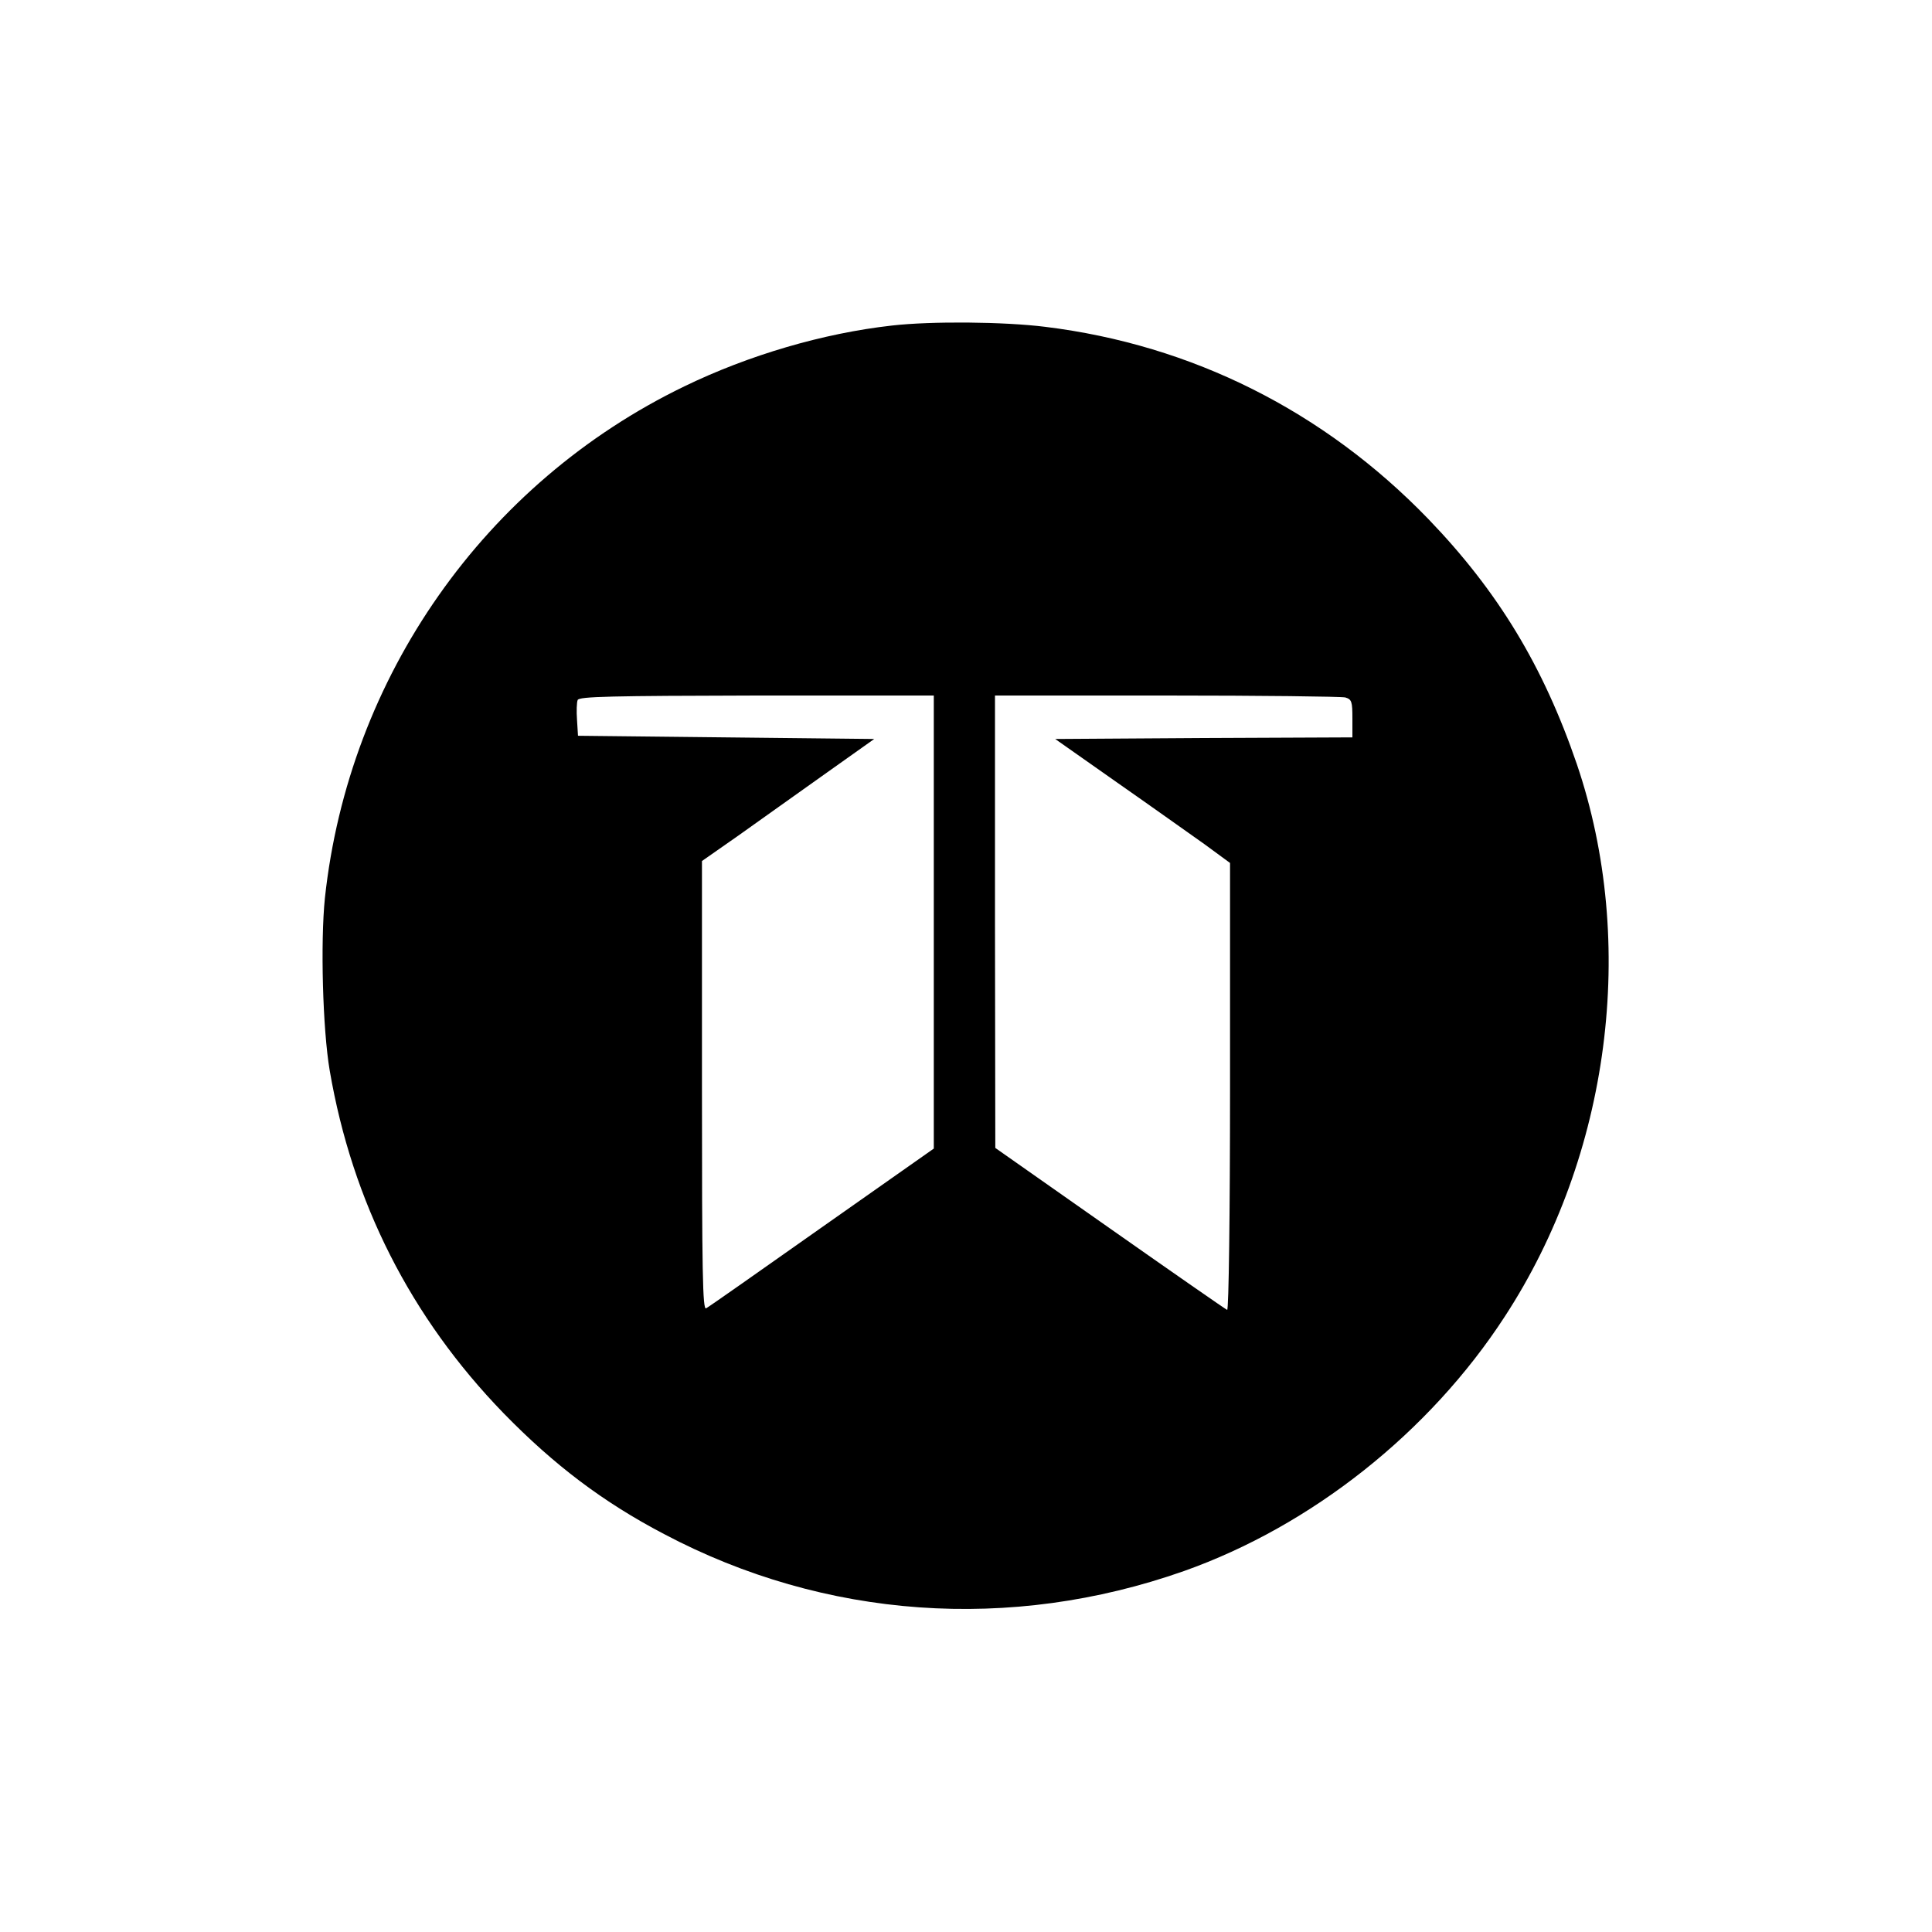
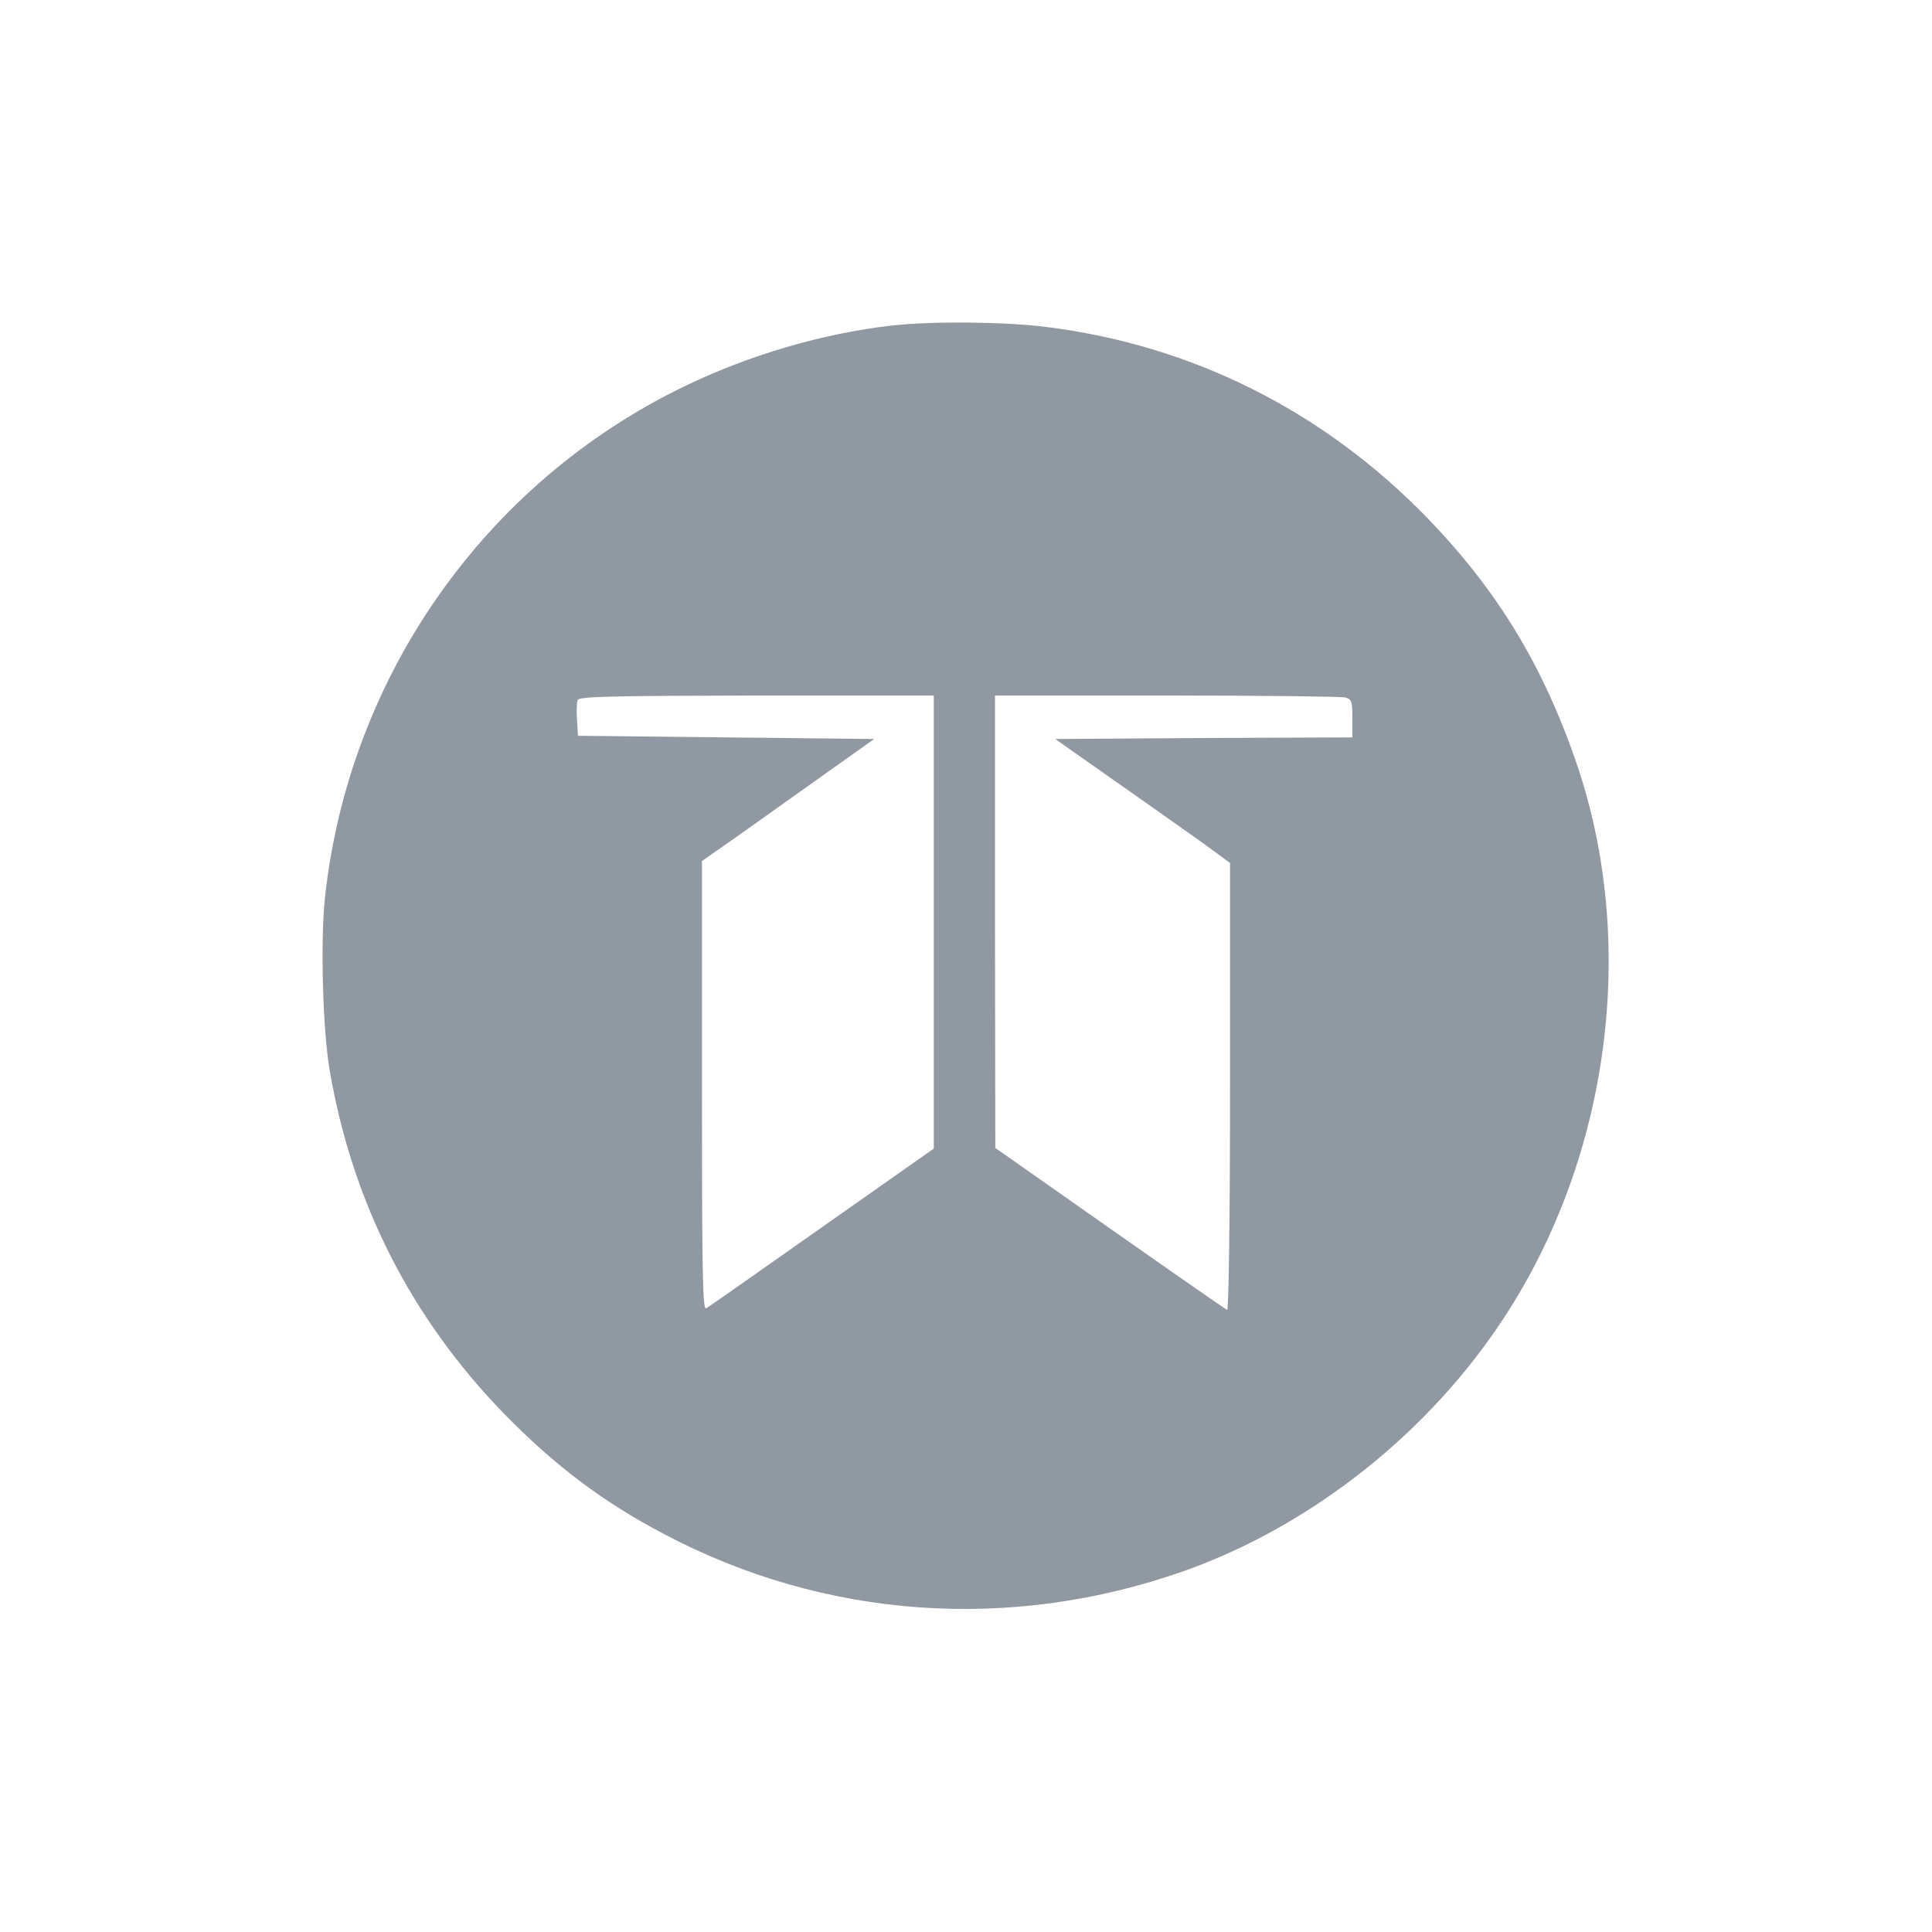
<svg xmlns="http://www.w3.org/2000/svg" version="1.0" width="600pt" height="600pt" viewBox="0 0 600 600" preserveAspectRatio="xMidYMid meet">
-   <g transform="translate(0,600) scale(0.1,-0.1)" fill="#000000" stroke="none">
-     <path d="M2770 4989 c-214 -24 -445 -92 -645 -189 -620 -300 -1042 -902 -1116 -1589 -14 -137 -7 -407 15 -536 70 -408 251 -766 540 -1064 157 -161 309 -276 498 -375 499 -264 1076 -305 1615 -115 395 140 762 430 996 790 327 501 413 1160 224 1716 -104 304 -245 537 -462 762 -323 334 -733 540 -1189 596 -128 16 -353 18 -476 4z m130 -1852 l0 -704 -347 -244 c-190 -134 -352 -248 -360 -252 -11 -7 -13 111 -13 690 l0 699 113 79 c61 44 182 129 267 190 l155 110 -460 5 -460 5 -3 49 c-2 27 -1 55 2 62 4 11 104 13 556 14 l550 0 0 -703z m1278 697 c20 -6 22 -13 22 -65 l0 -59 -462 -2 -461 -3 192 -135 c106 -74 228 -161 272 -192 l79 -58 0 -696 c0 -392 -4 -694 -9 -692 -5 2 -169 116 -364 253 l-356 250 -1 703 0 702 533 0 c292 0 542 -3 555 -6z" />
+   <g transform="translate(0,600) scale(0.1,-0.1)" fill="#9098a1" stroke="none">
+     <path d="M2770 4989 c-214 -24 -445 -92 -645 -189 -620 -300 -1042 -902 -1116 -1589 -14 -137 -7 -407 15 -536 70 -408 251 -766 540 -1064 157 -161 309 -276 498 -375 499 -264 1076 -305 1615 -115 395 140 762 430 996 790 327 501 413 1160 224 1716 -104 304 -245 537 -462 762 -323 334 -733 540 -1189 596 -128 16 -353 18 -476 4z m130 -1852 l0 -704 -347 -244 c-190 -134 -352 -248 -360 -252 -11 -7 -13 111 -13 690 l0 699 113 79 c61 44 182 129 267 190 l155 110 -460 5 -460 5 -3 49 c-2 27 -1 55 2 62 4 11 104 13 556 14 l550 0 0 -703z m1278 697 c20 -6 22 -13 22 -65 l0 -59 -462 -2 -461 -3 192 -135 c106 -74 228 -161 272 -192 l79 -58 0 -696 c0 -392 -4 -694 -9 -692 -5 2 -169 116 -364 253 l-356 250 -1 703 0 702 533 0 c292 0 542 -3 555 -6z" fill="#9098a1" />
  </g>
</svg>
